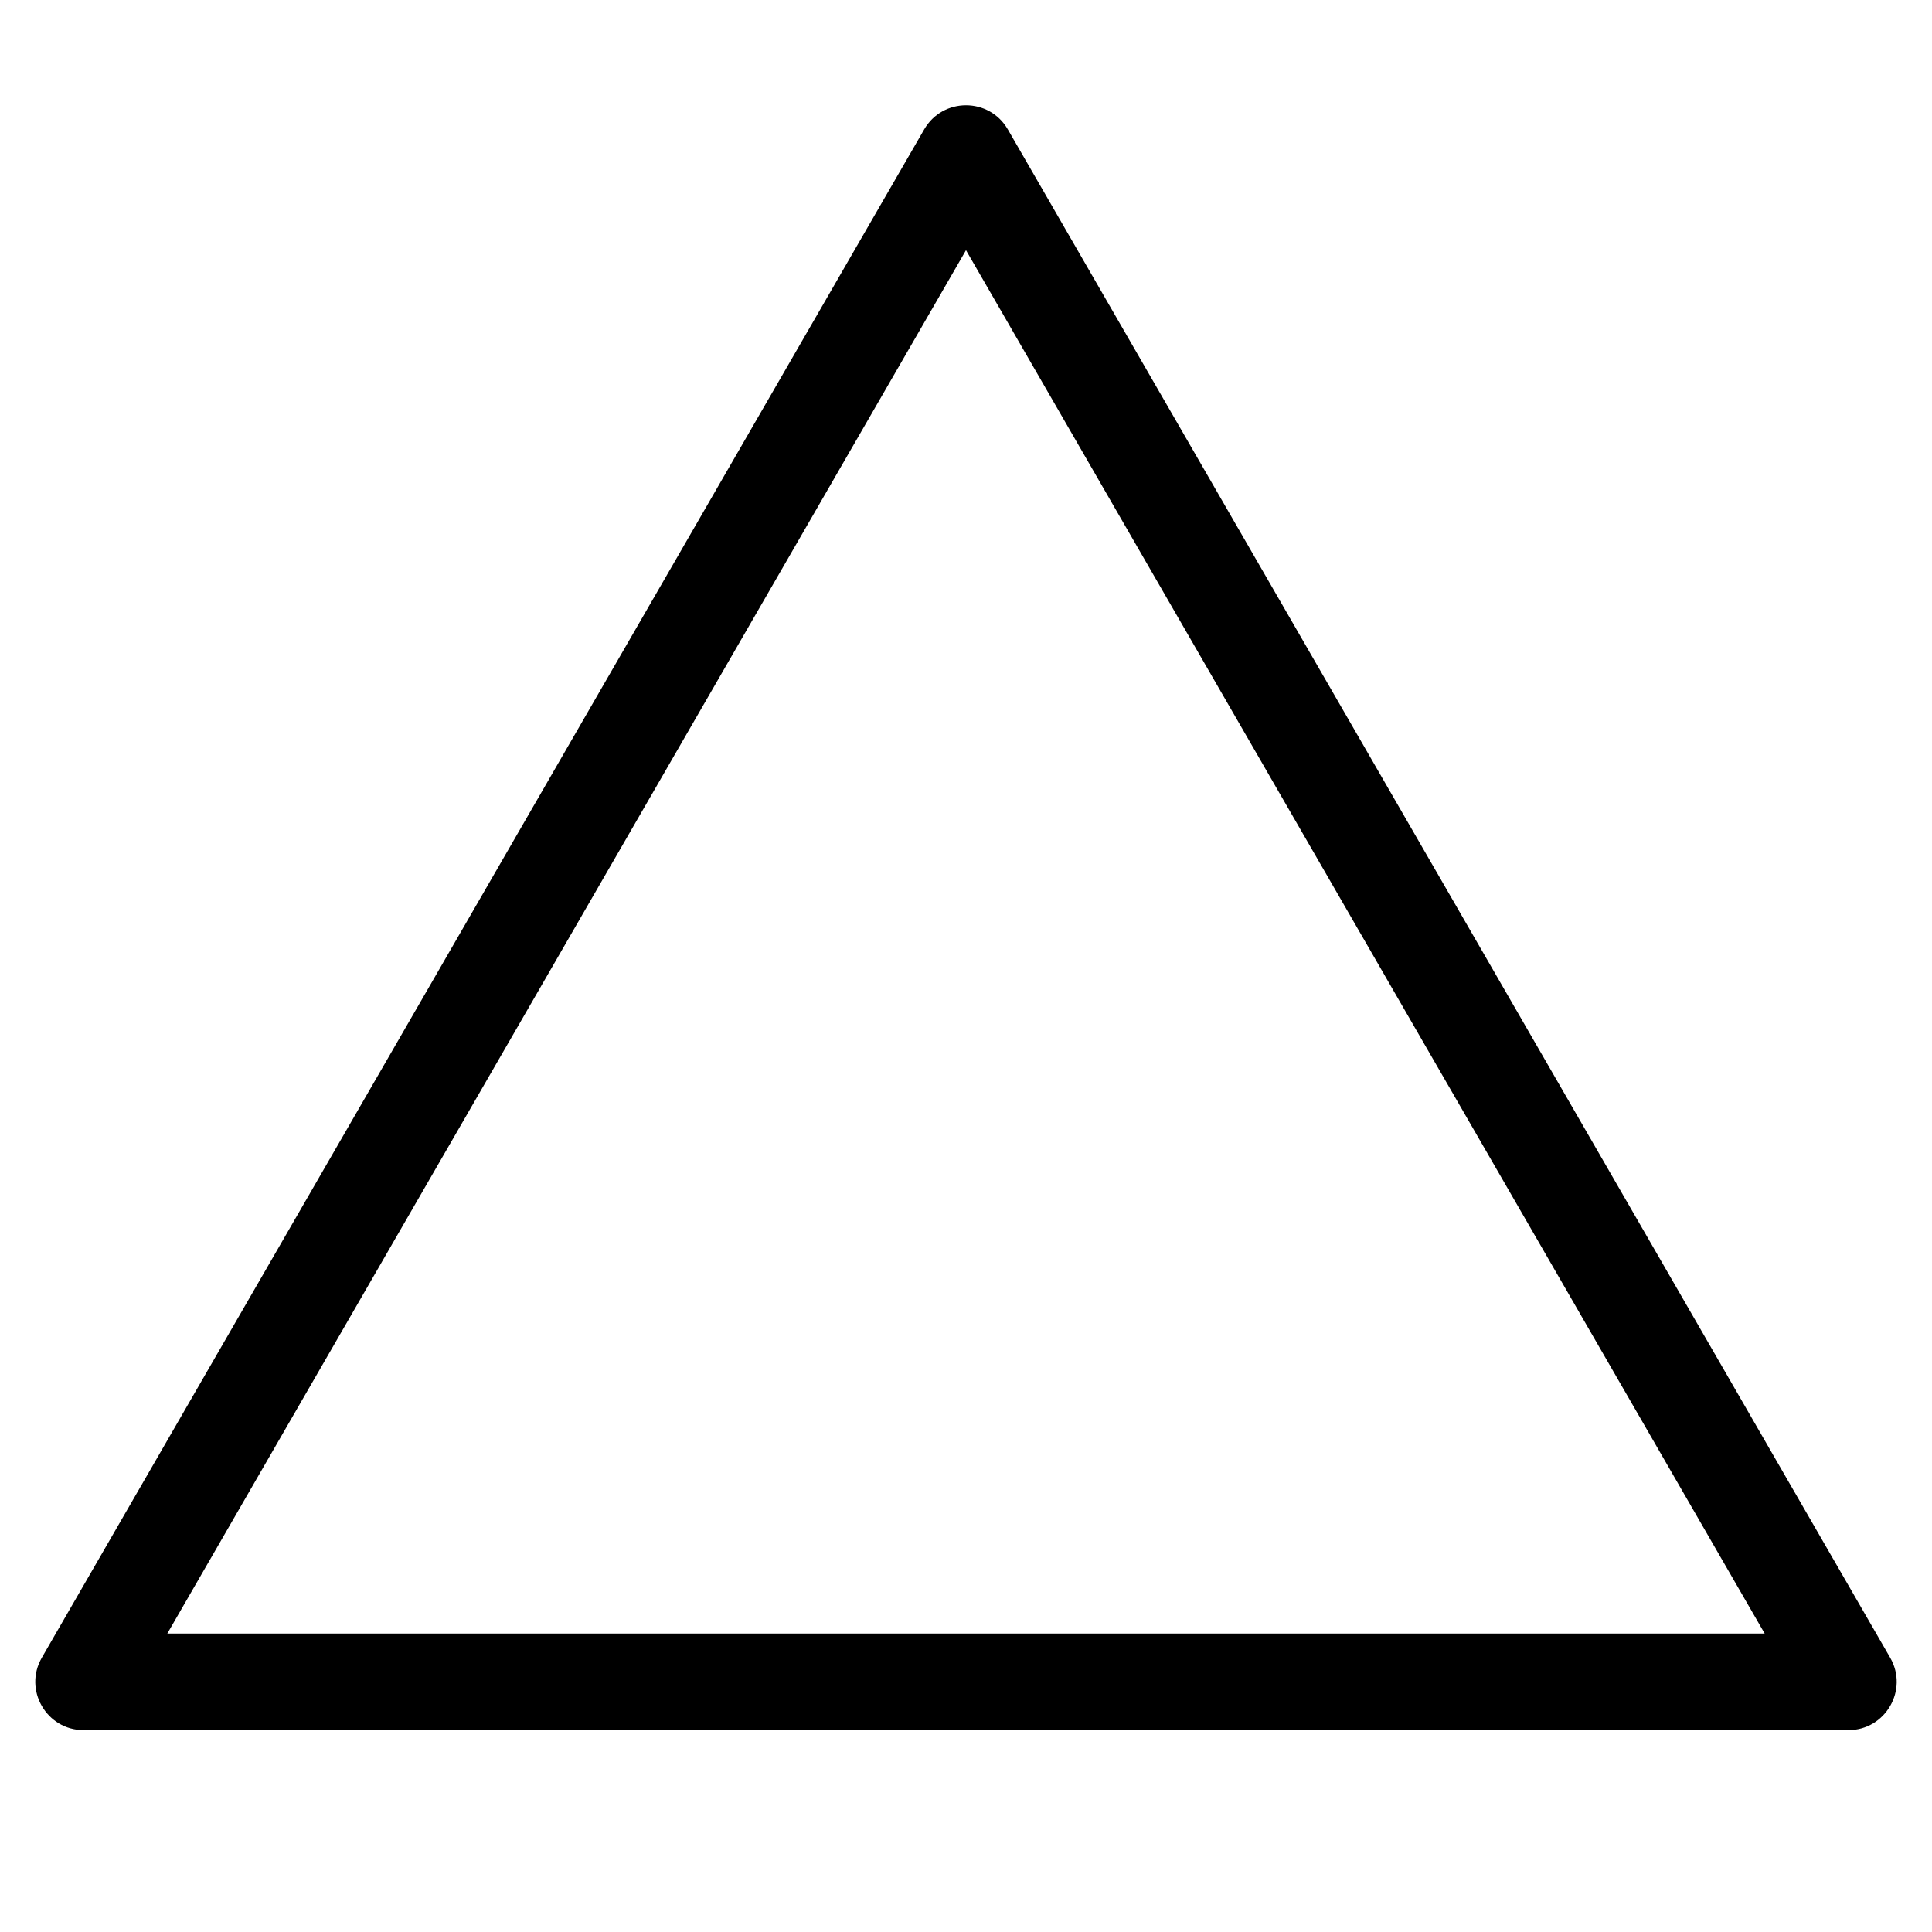
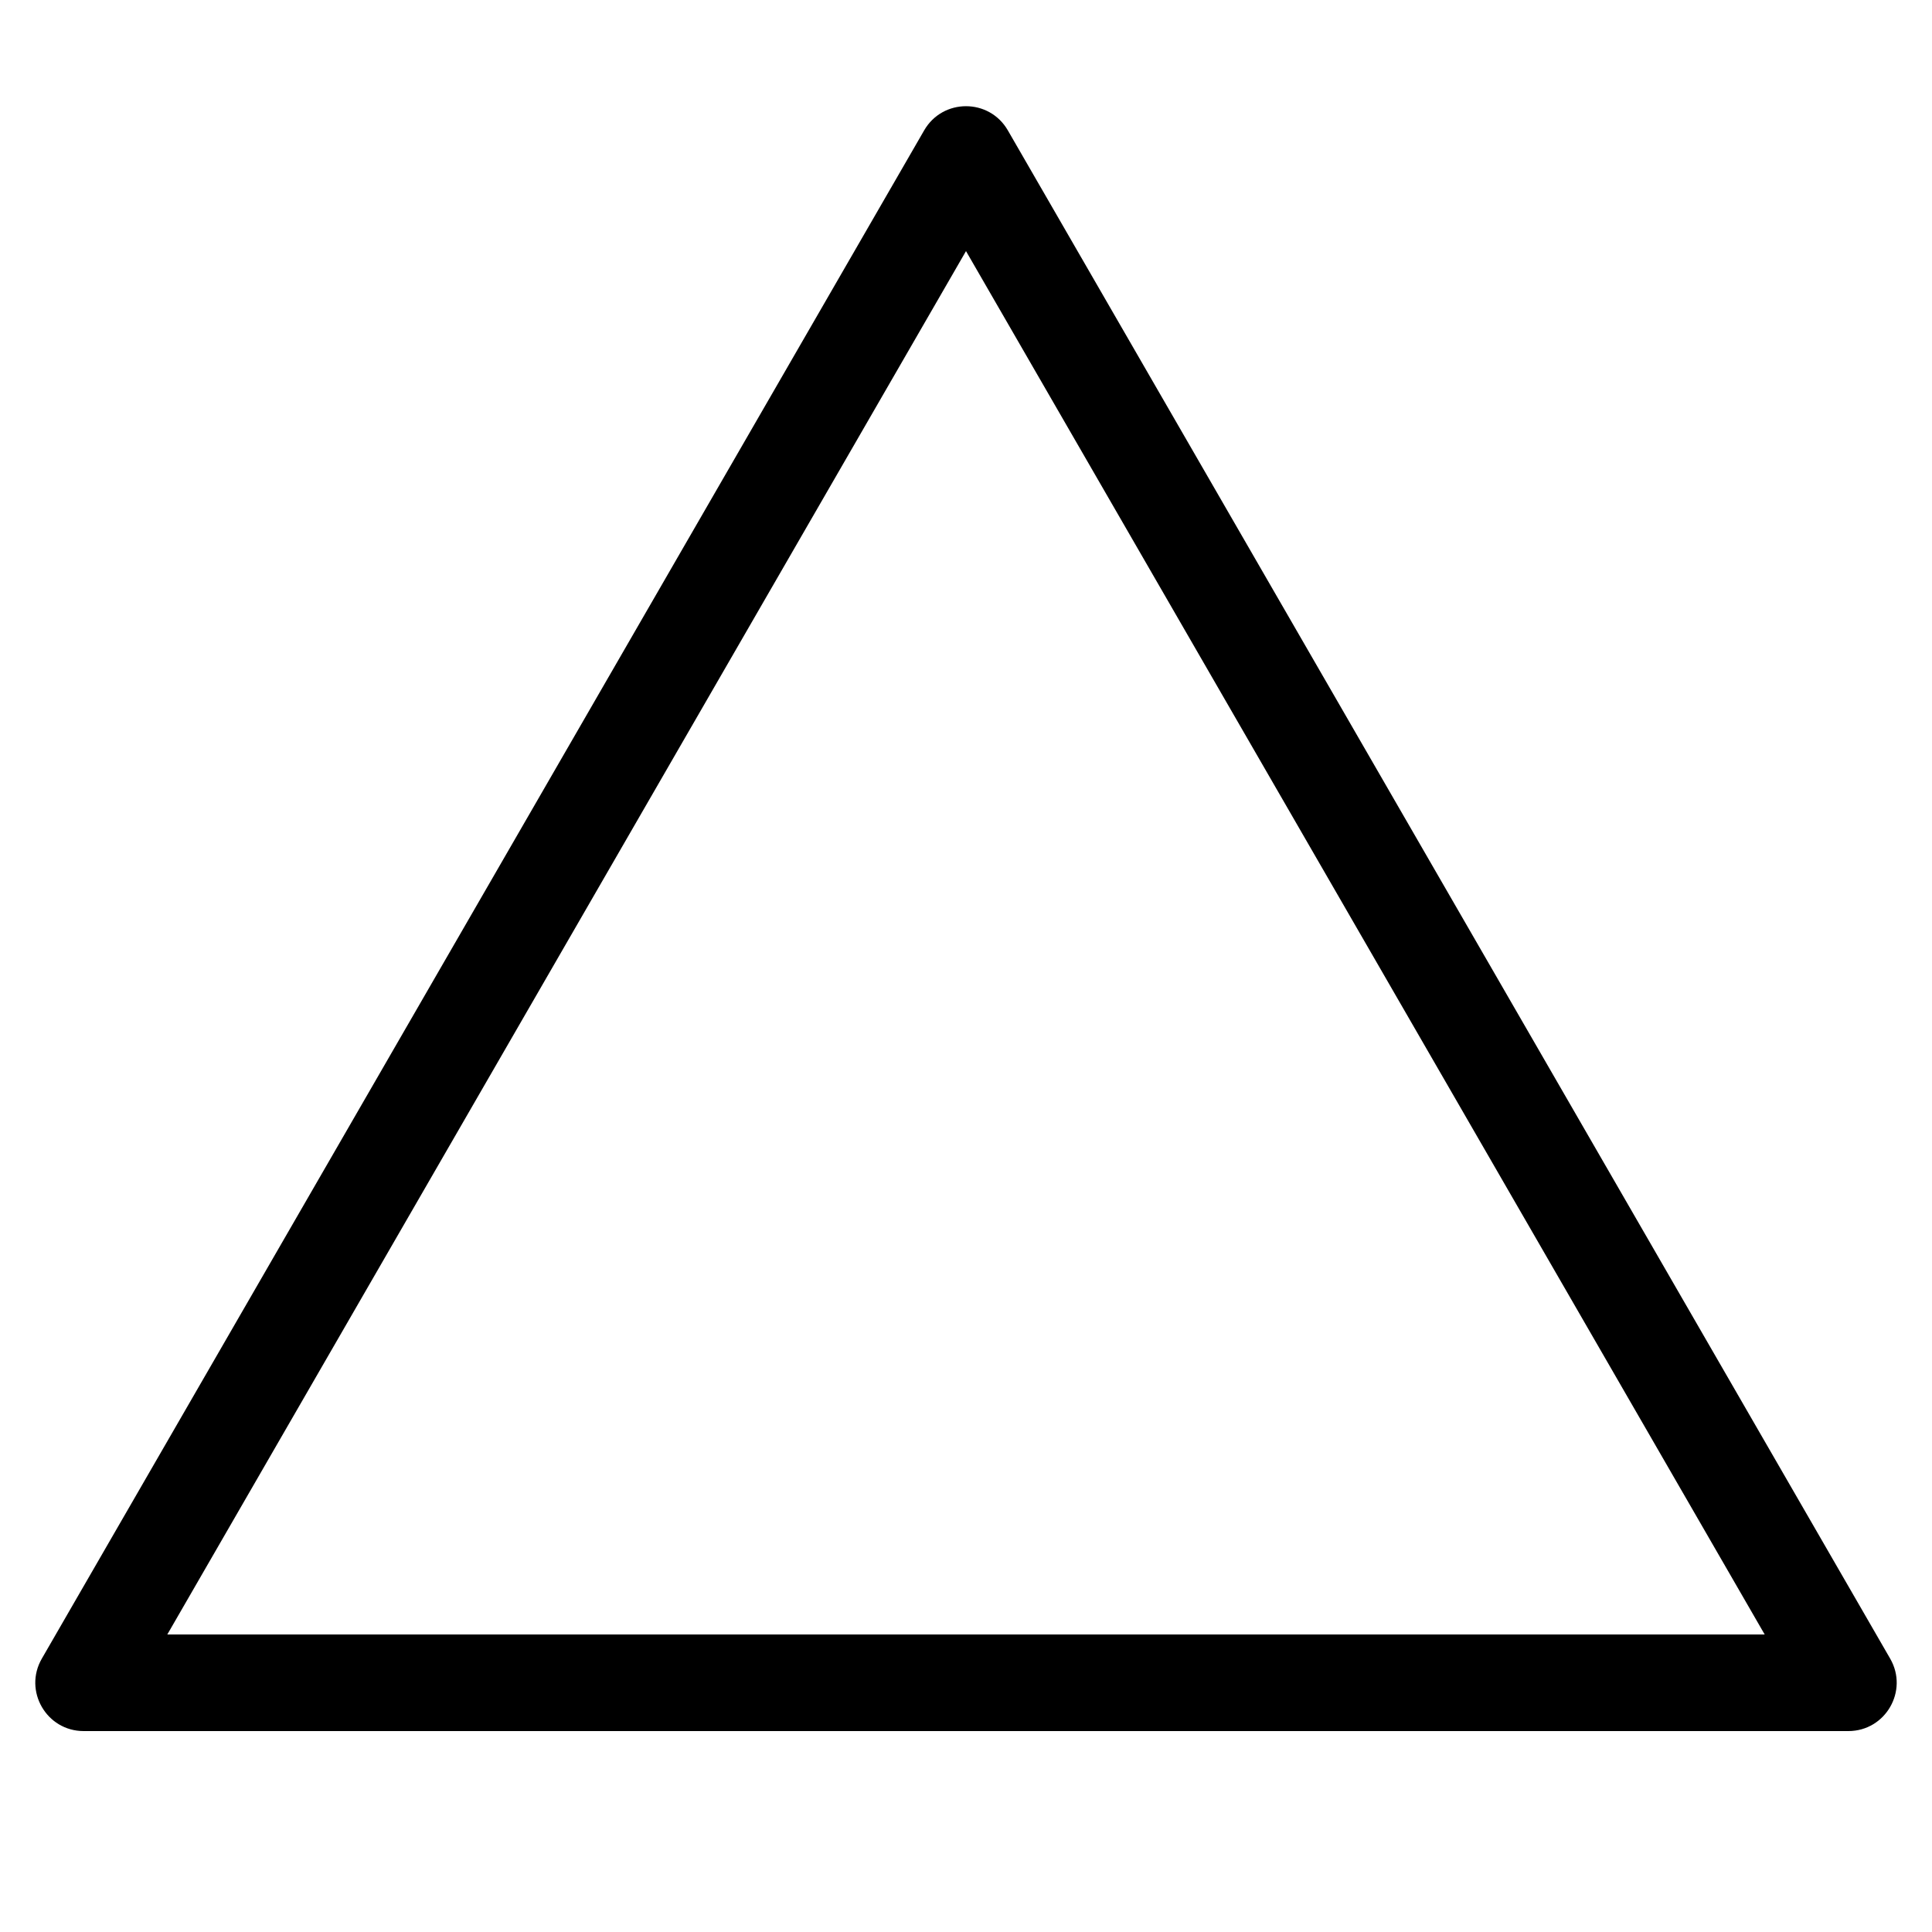
<svg xmlns="http://www.w3.org/2000/svg" id="a" data-name="layer1" viewBox="0 0 1000 1000">
-   <path d="M500,129.49l413.4,716.03H86.6L500,129.49M500,54.49c-8.42,0-16.84,4.17-21.65,12.5L21.65,858.01c-9.62,16.67,2.41,37.5,21.65,37.5h913.4c19.24,0,31.27-20.83,21.65-37.5L521.65,66.99c-4.81-8.33-13.23-12.5-21.65-12.5h0Z" />
+   <path d="M500,129.97l413.4,716.03H86.6L500,129.97M500,54.97c-8.42,0-16.84,4.17-21.65,12.5L21.65,858.5c-9.62,16.67,2.41,37.5,21.65,37.5h913.4c19.24,0,31.27-20.83,21.65-37.5L521.65,67.47c-4.81-8.33-13.23-12.5-21.65-12.5h0Z" />
</svg>
